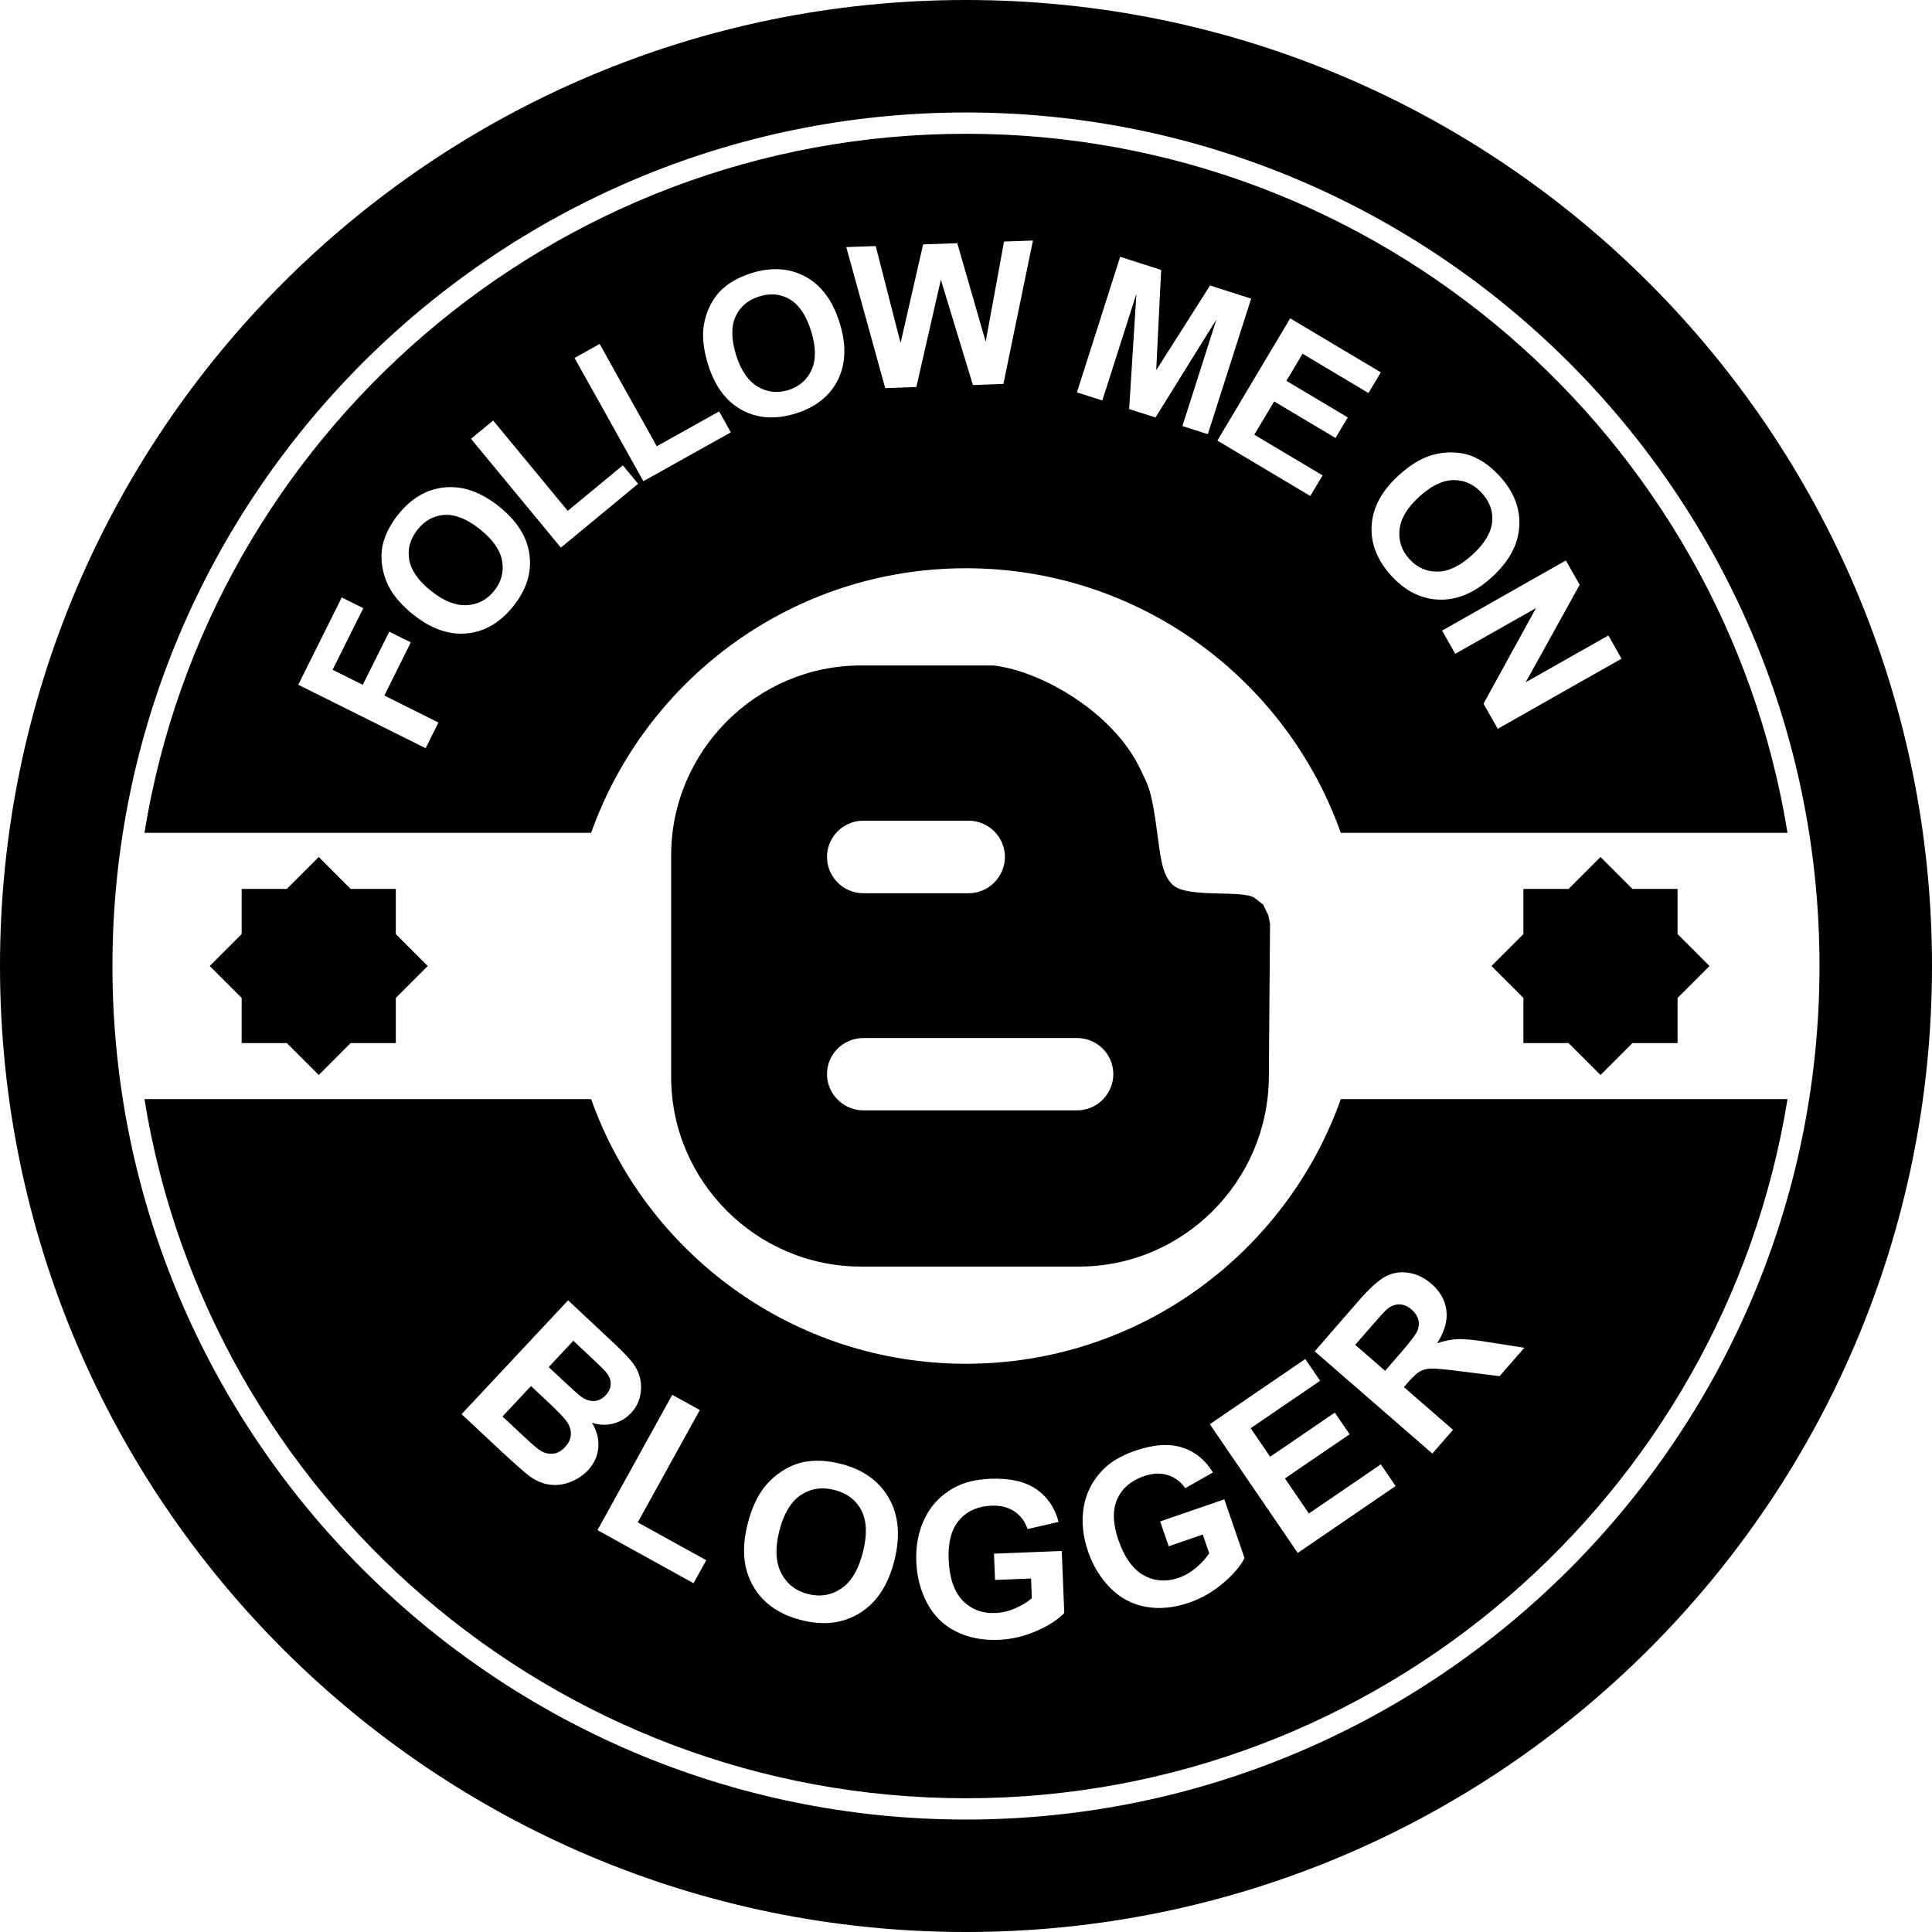
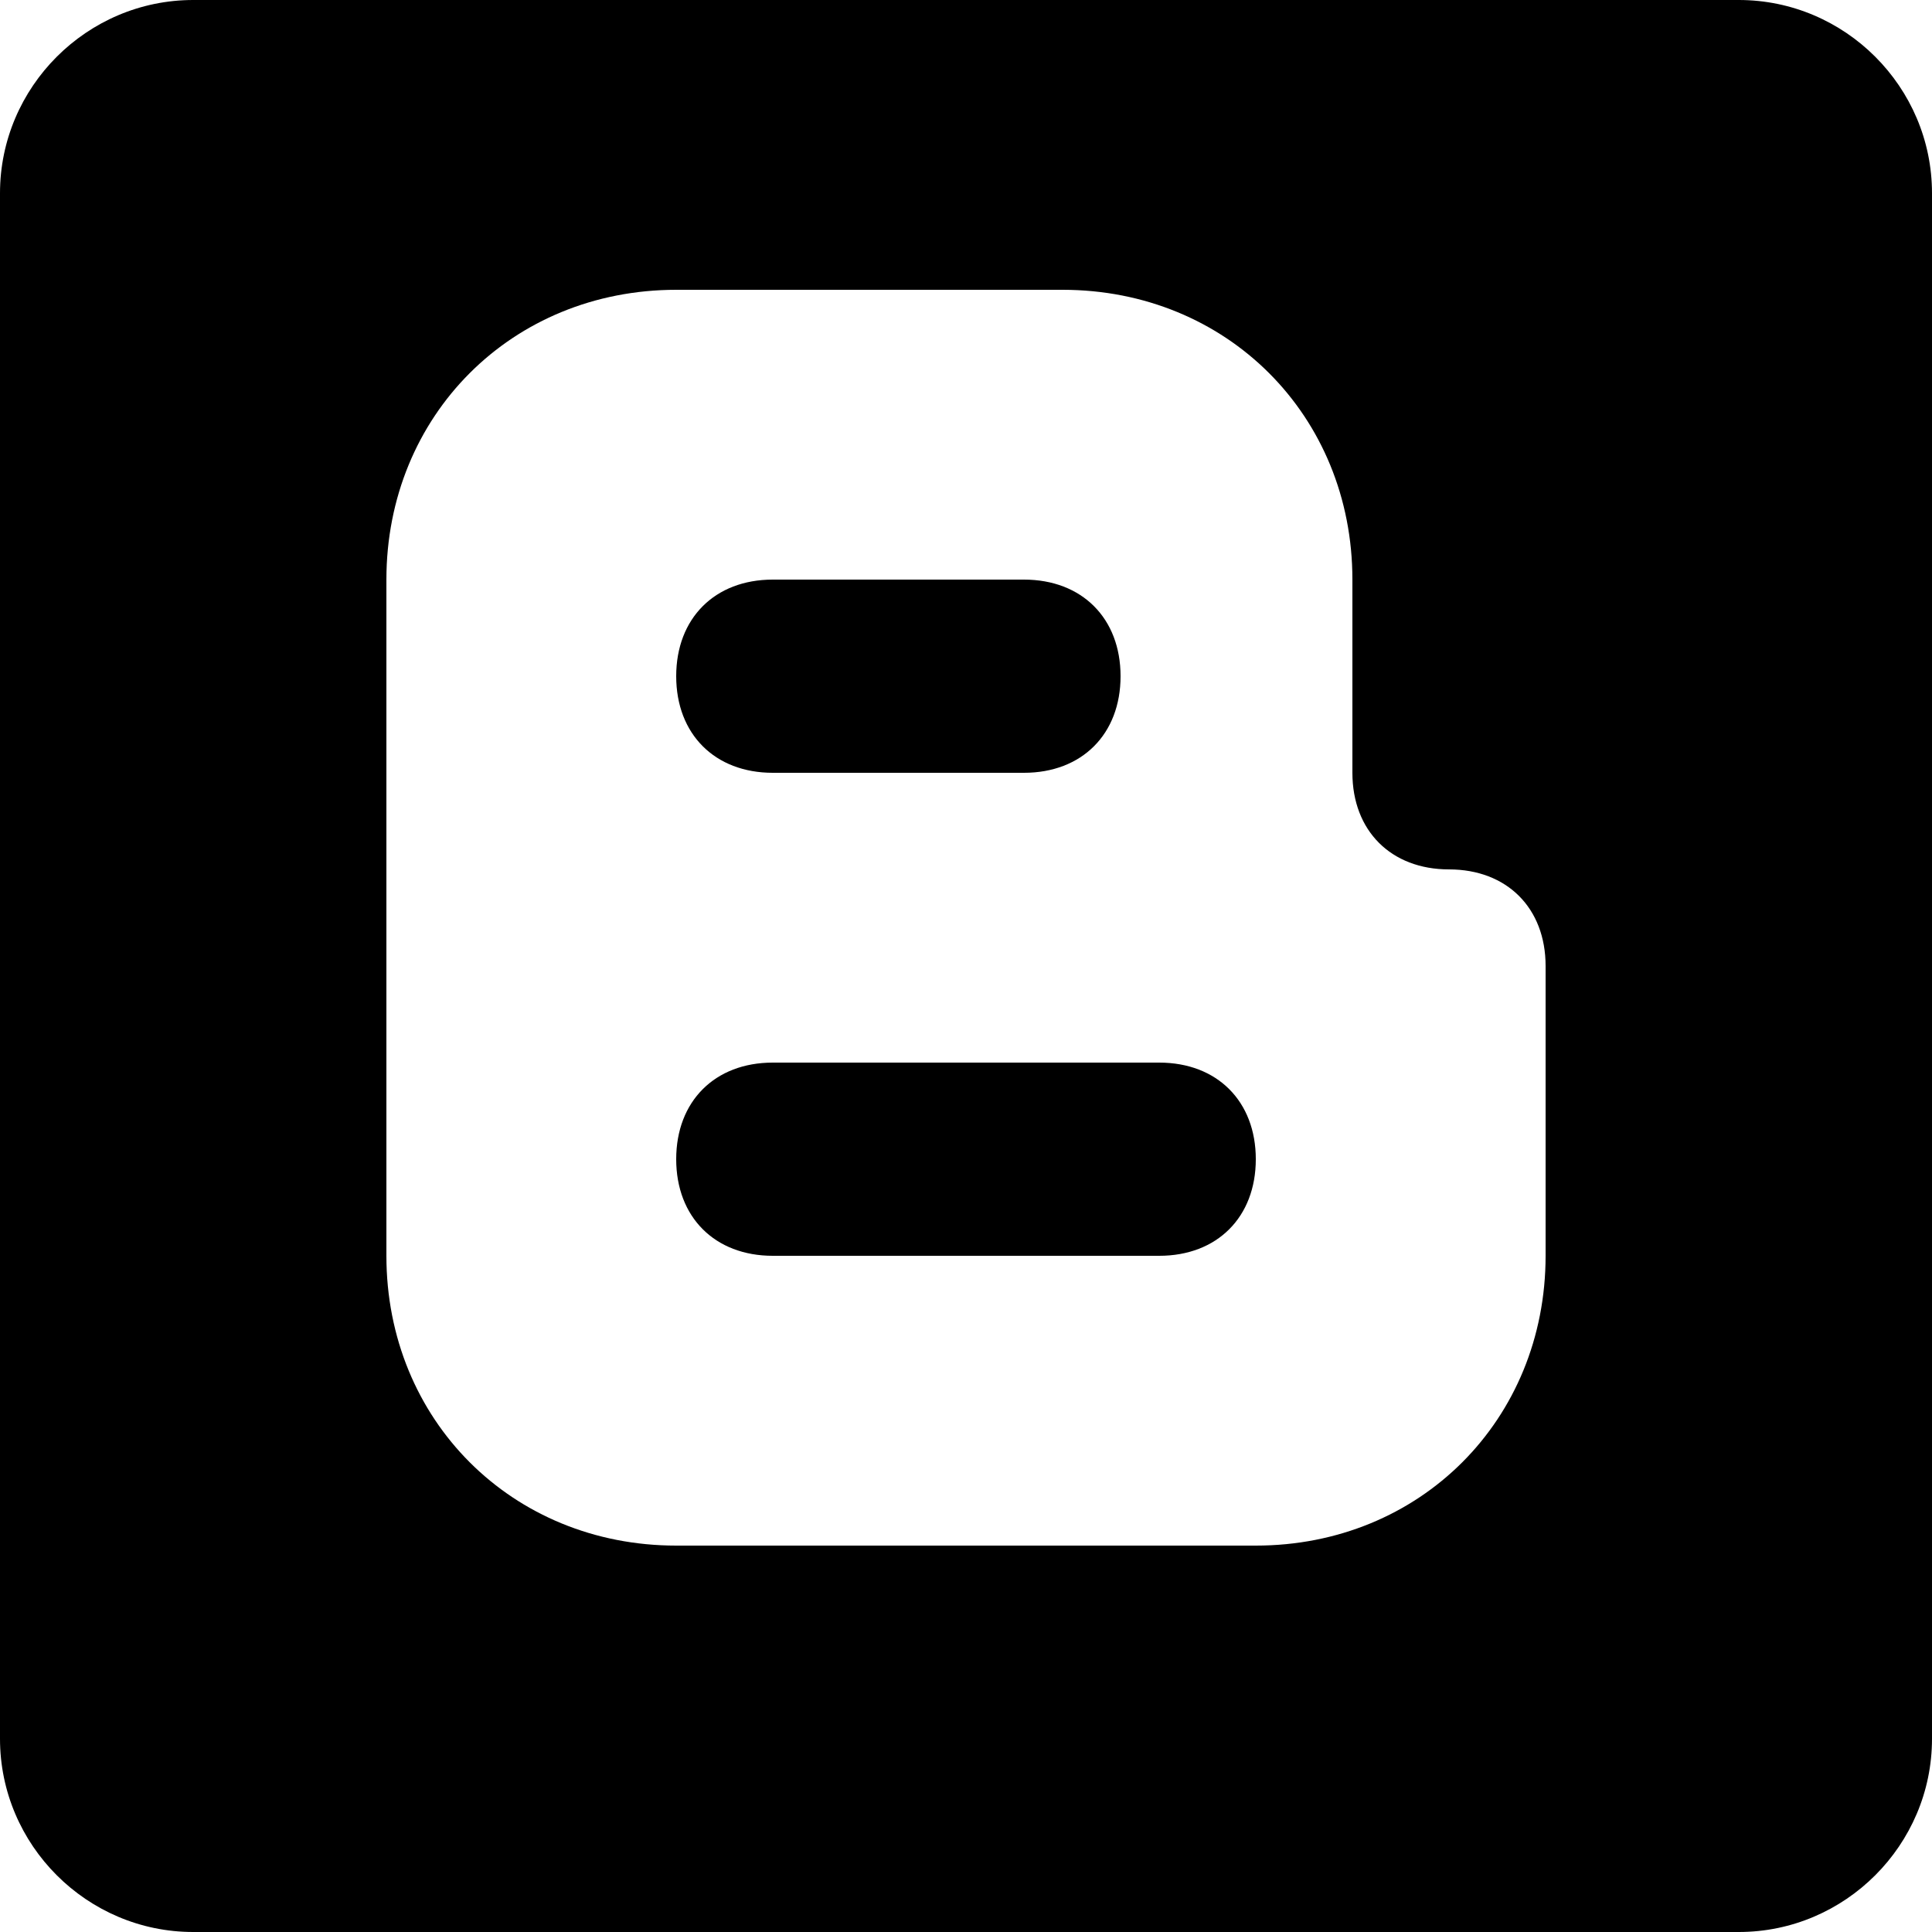
- <svg xmlns="http://www.w3.org/2000/svg" version="1.1" id="Capa_1" x="0px" y="0px" width="564.452px" height="564.452px" viewBox="0 0 564.452 564.452" style="enable-background:new 0 0 564.452 564.452;" xml:space="preserve">
+ <svg xmlns="http://www.w3.org/2000/svg" version="1.1" id="Capa_1" x="0px" y="0px" width="510px" height="510px" viewBox="0 0 510 510" style="enable-background:new 0 0 510 510;" xml:space="preserve">
  <g>
-     <g>
-       <path d="M282.221,0C126.356,0,0,126.357,0,282.229c0,155.867,126.356,282.224,282.221,282.224    c155.869,0,282.231-126.356,282.231-282.224C564.452,126.357,438.09,0,282.221,0z M282.221,531.597    c-137.502,0-249.368-111.868-249.368-249.368c0-137.505,111.871-249.368,249.368-249.368s249.365,111.863,249.365,249.368    C531.586,419.734,419.718,531.597,282.221,531.597z" />
-       <path d="M140.206,154.614c-3.723-2.965-7.159-4.36-10.287-4.184c-3.132,0.173-5.784,1.618-7.933,4.321    c-2.151,2.708-2.97,5.626-2.429,8.765c0.541,3.135,2.677,6.188,6.426,9.167c3.682,2.933,7.154,4.306,10.405,4.117    c3.25-0.187,5.921-1.592,8.005-4.21c2.089-2.615,2.854-5.52,2.307-8.696S143.985,157.615,140.206,154.614z" />
-       <path d="M282.221,166.019c50.525,0,93.504,32.26,109.505,77.299h130.509C503.552,127.683,403.039,39.085,282.216,39.085    c-120.827,0-221.334,88.598-240.014,204.233h130.506C188.712,198.278,231.688,166.019,282.221,166.019z M457.487,163.746    l4.028,7.104l-15.772,28.49l24.161-13.686l3.842,6.786l-36.174,20.49l-4.153-7.33l15.338-27.944l-23.592,13.362l-3.842-6.78    L457.487,163.746z M417.678,133.182c2.195-0.732,4.474-1.066,6.825-0.997c2.335,0.073,4.474,0.551,6.379,1.437    c2.563,1.17,4.981,3.001,7.265,5.497c4.138,4.518,6.054,9.419,5.728,14.701c-0.316,5.274-2.978,10.201-7.964,14.771    c-4.956,4.533-10.051,6.734-15.322,6.602c-5.256-0.132-9.952-2.449-14.074-6.957c-4.174-4.555-6.1-9.456-5.778-14.693    c0.311-5.232,2.915-10.089,7.798-14.561C411.65,136.118,414.7,134.189,417.678,133.182z M403.428,108.785l-3.604,6.045    l-19.262-11.485l-4.729,7.92l17.933,10.68l-3.578,6.02L372.25,117.28l-5.794,9.725l19.956,11.881l-3.594,6.02l-27.153-16.185    l21.276-35.716L403.428,108.785z M327.268,75.029l11.972,3.824l-1.439,29.306l15.731-24.747l12.003,3.829l-12.655,39.603    l-7.426-2.369l9.952-31.177l-17.812,28.668l-7.699-2.454l2.117-33.681l-9.952,31.172l-7.426-2.369L327.268,75.029z     M255.846,71.886l7.265,28.319l6.589-28.806l9.98-0.347l8.296,28.772l5.364-29.249l8.445-0.297l-8.637,41.901l-8.904,0.313    l-9.364-30.771l-7.159,31.354l-9.098,0.318l-11.379-41.205L255.846,71.886z M205.53,95.736c0.282-2.307,0.95-4.497,2.012-6.592    c1.064-2.095,2.418-3.811,4.034-5.165c2.149-1.808,4.847-3.213,8.07-4.215c5.854-1.808,11.104-1.438,15.744,1.103    c4.629,2.545,7.943,7.053,9.942,13.518c1.983,6.411,1.792,11.967-0.572,16.663c-2.367,4.704-6.476,7.954-12.303,9.758    c-5.901,1.823-11.156,1.473-15.762-1.051c-4.598-2.529-7.871-6.951-9.831-13.276C205.61,102.437,205.17,98.854,205.53,95.736z     M175.191,100.492l16.687,29.883l18.229-10.175l3.415,6.115l-25.554,14.269l-20.107-36.003L175.191,100.492z M124.358,218.598    L87.14,200.055l12.705-25.51l6.299,3.141l-8.966,17.994l8.806,4.391l7.741-15.529l6.299,3.133l-7.736,15.537l15.806,7.878    L124.358,218.598z M150.026,177.033c-3.85,4.841-8.383,7.513-13.605,8.016c-5.222,0.505-10.426-1.3-15.599-5.424    c-3.314-2.636-5.701-5.344-7.164-8.127c-1.066-2.058-1.75-4.253-2.058-6.576c-0.292-2.327-0.153-4.507,0.424-6.537    c0.759-2.711,2.186-5.388,4.301-8.039c3.811-4.792,8.352-7.443,13.61-7.954c5.261-0.507,10.538,1.341,15.832,5.556    c5.251,4.184,8.231,8.883,8.919,14.095C155.388,167.254,153.827,172.253,150.026,177.033z M137.609,128.203l6.467-5.347    l21.797,26.391l16.094-13.298l4.461,5.398l-22.564,18.644L137.609,128.203z" />
-       <path d="M420.019,167.005c3.23-0.042,6.617-1.691,10.175-4.948c3.516-3.218,5.421-6.395,5.748-9.512    c0.326-3.123-0.689-5.965-3.02-8.515c-2.335-2.551-5.095-3.809-8.284-3.765c-3.18,0.041-6.525,1.675-10.057,4.903    c-3.469,3.177-5.375,6.39-5.695,9.634c-0.326,3.247,0.652,6.1,2.91,8.57C414.053,165.843,416.798,167.052,420.019,167.005z" />
-       <path d="M221.315,112.925c2.791,1.683,5.797,2.027,8.984,1.041c3.203-0.992,5.465-2.954,6.807-5.89    c1.336-2.938,1.289-6.708-0.122-11.312c-1.416-4.549-3.456-7.64-6.144-9.264c-2.695-1.624-5.686-1.923-8.989-0.901    c-3.309,1.018-5.621,2.975-6.946,5.869c-1.326,2.89-1.271,6.623,0.127,11.195C216.428,108.159,218.522,111.245,221.315,112.925z" />
-       <path d="M282.221,398.437c-50.528,0-93.509-32.26-109.507-77.31H42.202c18.68,115.653,119.192,204.251,240.019,204.251    c120.823,0,221.331-88.598,240.014-204.251H391.726C375.725,366.177,332.746,398.437,282.221,398.437z M166.544,433.011    c-2.042,0.771-4.072,1.01-6.076,0.729c-2.022-0.284-4.021-1.164-5.989-2.641c-1.225-0.927-4.002-3.376-8.303-7.348l-11.319-10.594    l31.118-33.26l13.29,12.448c2.636,2.46,4.495,4.407,5.582,5.841c1.087,1.43,1.82,2.962,2.185,4.619    c0.37,1.646,0.35,3.365-0.046,5.168c-0.404,1.791-1.274,3.412-2.62,4.847c-1.453,1.554-3.213,2.589-5.271,3.106    c-2.056,0.518-4.104,0.425-6.152-0.27c1.476,2.486,2.09,4.951,1.852,7.395c-0.238,2.439-1.261,4.619-3.053,6.535    C170.313,431.1,168.584,432.239,166.544,433.011z M202.625,462.552l-28.065-15.514l21.847-39.529l8.055,4.442l-18.134,32.829    l20.006,11.05L202.625,462.552z M261.296,455.935c-1.786,7.135-5.126,12.23-10.015,15.285c-4.891,3.056-10.573,3.77-17.069,2.134    c-6.568-1.646-11.293-4.961-14.162-9.942c-2.869-4.976-3.426-10.978-1.66-18.015c1.124-4.5,2.752-8.104,4.862-10.822    c1.569-1.998,3.446-3.671,5.636-5.018c2.19-1.356,4.422-2.206,6.708-2.548c3.042-0.476,6.361-0.259,9.963,0.643    c6.512,1.631,11.208,4.955,14.103,9.979C262.56,442.637,263.105,448.742,261.296,455.935z M302.765,476.522    c-3.599,1.569-7.27,2.423-11.019,2.568c-4.754,0.187-8.948-0.643-12.565-2.496s-6.39-4.598-8.319-8.254    c-1.931-3.635-2.98-7.643-3.156-12.013c-0.194-4.743,0.631-8.989,2.478-12.749c1.833-3.77,4.629-6.711,8.378-8.829    c2.855-1.631,6.462-2.531,10.802-2.708c5.654-0.228,10.117,0.782,13.391,3.024c3.257,2.247,5.441,5.438,6.519,9.579l-9.062,2.082    c-0.74-2.211-2.014-3.925-3.826-5.147c-1.828-1.222-4.06-1.791-6.711-1.678c-4.019,0.161-7.159,1.564-9.422,4.205    c-2.271,2.636-3.304,6.462-3.097,11.47c0.212,5.4,1.574,9.398,4.083,12.019c2.509,2.599,5.717,3.826,9.605,3.66    c1.921-0.077,3.842-0.533,5.748-1.361c1.9-0.834,3.531-1.812,4.867-2.951l-0.228-5.769l-10.522,0.424l-0.311-7.674l19.807-0.792    l0.73,18.129C309.077,473.203,306.349,474.964,302.765,476.522z M357.275,462.588c-2.988,2.532-6.271,4.406-9.813,5.629    c-4.51,1.554-8.756,1.952-12.753,1.217c-3.998-0.74-7.446-2.579-10.341-5.515c-2.895-2.941-5.044-6.473-6.473-10.604    c-1.538-4.484-1.973-8.793-1.289-12.925c0.684-4.143,2.521-7.757,5.499-10.864c2.272-2.382,5.463-4.276,9.579-5.686    c5.35-1.843,9.911-2.154,13.691-0.947c3.774,1.207,6.772,3.641,8.994,7.307l-8.078,4.582c-1.336-1.91-3.055-3.185-5.152-3.837    c-2.097-0.652-4.396-0.544-6.902,0.321c-3.801,1.311-6.405,3.552-7.829,6.731c-1.408,3.185-1.305,7.146,0.326,11.879    c1.761,5.116,4.215,8.56,7.363,10.33c3.153,1.776,6.565,2.035,10.258,0.771c1.823-0.632,3.521-1.615,5.105-2.962    c1.59-1.341,2.858-2.755,3.827-4.22l-1.88-5.463l-9.963,3.423l-2.49-7.26l18.75-6.442l5.893,17.155    C362.381,457.602,360.273,460.056,357.275,462.588z M379.147,453.707l-25.684-37.613l27.885-19.045l4.339,6.358l-20.288,13.856    l5.686,8.337l18.895-12.898l4.324,6.333l-18.89,12.898l6.99,10.247l21.013-14.354l4.329,6.333L379.147,453.707z M404.681,372.991    c2.066-1.134,4.318-1.513,6.773-1.145c2.443,0.373,4.691,1.435,6.721,3.205c2.579,2.242,4.055,4.847,4.412,7.829    c0.362,2.982-0.549,6.168-2.734,9.569c2.186-0.745,4.215-1.149,6.121-1.217c1.895-0.067,4.898,0.233,9.01,0.901l10.355,1.631    l-7.213,8.301l-11.842-1.486c-4.226-0.539-6.965-0.776-8.233-0.73c-1.264,0.047-2.351,0.337-3.241,0.845    c-0.901,0.507-2.041,1.563-3.429,3.158l-1.222,1.408l14.354,12.475l-6.037,6.943l-34.373-29.878l12.702-14.607    C400,376.522,402.63,374.109,404.681,372.991z" />
-       <path d="M176.942,407.643c0.953-1.024,1.458-2.123,1.489-3.303c0.031-1.171-0.445-2.352-1.437-3.532    c-0.588-0.698-2.47-2.526-5.636-5.479l-3.855-3.619l-7.195,7.7l4.401,4.111c2.62,2.454,4.28,3.936,4.979,4.453    c1.279,0.942,2.555,1.388,3.834,1.346C174.793,409.279,175.927,408.72,176.942,407.643z" />
-       <path d="M404.67,400.497l4.469-5.147c2.9-3.324,4.552-5.52,4.997-6.597c0.436-1.071,0.523-2.144,0.238-3.21    c-0.279-1.066-0.942-2.046-1.968-2.946c-1.159-1-2.355-1.507-3.604-1.507c-1.253,0-2.465,0.481-3.625,1.439    c-0.569,0.497-2.081,2.154-4.525,4.966l-4.707,5.411L404.67,400.497z" />
-       <path d="M160.55,410.02l-5.419-5.074l-8.318,8.891l6.213,5.82c2.418,2.258,4.021,3.635,4.8,4.102    c1.17,0.756,2.39,1.071,3.674,0.952c1.282-0.108,2.486-0.761,3.583-1.937c0.935-0.999,1.486-2.071,1.659-3.216    c0.166-1.154-0.062-2.314-0.683-3.484C165.446,414.893,163.605,412.878,160.55,410.02z" />
-       <path d="M243.729,435.294c-3.664-0.932-6.952-0.403-9.831,1.543c-2.884,1.958-4.968,5.479-6.24,10.563    c-1.253,5.002-1.046,9.083,0.614,12.241c1.66,3.169,4.274,5.193,7.832,6.084c3.557,0.891,6.789,0.337,9.714-1.651    c2.928-1.988,5.028-5.541,6.31-10.667c1.274-5.064,1.108-9.118-0.486-12.169C250.044,438.194,247.411,436.216,243.729,435.294z" />
-       <polygon points="458.274,304.743 467.605,314.074 476.926,304.743 490.12,304.743 490.12,291.55 499.45,282.229 490.12,272.896     490.12,259.707 476.926,259.707 467.605,250.376 458.274,259.707 445.08,259.707 445.08,272.896 435.749,282.229 445.08,291.55     445.08,304.743   " />
-       <polygon points="83.792,304.743 93.126,314.074 102.441,304.743 115.641,304.743 115.641,291.55 124.966,282.229 115.641,272.896     115.641,259.707 102.441,259.707 93.126,250.376 83.792,259.707 70.601,259.707 70.601,272.896 61.271,282.229 70.601,291.55     70.601,304.743   " />
-       <path d="M366.591,262.379c-3.231-2.522-19.537,0.165-23.929-3.822c-3.122-2.869-3.608-8.034-4.541-15.011    c-1.75-13.575-2.868-14.263-4.971-18.846c-7.695-16.309-28.532-28.581-42.85-30.276h-38.776    c-30.504,0-55.442,24.989-55.442,55.496v64.734c0,30.442,24.938,55.385,55.442,55.385h63.719c30.51,0,55.292-24.942,55.463-55.385    l0.347-44.84l-0.522-2.449l-1.476-3.055L366.591,262.379z M252.229,239.776h30.75c5.856,0,10.615,4.761,10.615,10.579    c0,5.794-4.749,10.615-10.615,10.615h-30.75c-5.864,0-10.615-4.821-10.615-10.615    C241.614,244.542,246.365,239.776,252.229,239.776z M314.706,324.399h-62.477c-5.864,0-10.615-4.826-10.615-10.563    c0-5.82,4.751-10.563,10.615-10.563h62.477c5.83,0,10.562,4.743,10.562,10.563C325.274,319.573,320.536,324.399,314.706,324.399z" />
+     <g id="post-blogger">
+       <path d="M459,0H51C22.95,0,0,22.95,0,51v408c0,28.05,22.95,51,51,51h408c28.05,0,51-22.95,51-51V51C510,22.95,487.05,0,459,0z     M357,178.5V204c0,15.3,10.2,25.5,25.5,25.5S408,239.7,408,255v76.5c0,43.35-33.15,76.5-76.5,76.5h-153    c-43.35,0-76.5-33.15-76.5-76.5V153c0-43.35,33.15-76.5,76.5-76.5h102c43.35,0,76.5,33.15,76.5,76.5V178.5z M204,204h66.3    c15.3,0,25.5-10.2,25.5-25.5S285.6,153,270.3,153H204c-15.3,0-25.5,10.2-25.5,25.5S188.7,204,204,204z M306,280.5H204    c-15.3,0-25.5,10.2-25.5,25.5s10.2,25.5,25.5,25.5h102c15.3,0,25.5-10.2,25.5-25.5S321.3,280.5,306,280.5z" />
    </g>
  </g>
  <g>
</g>
  <g>
</g>
  <g>
</g>
  <g>
</g>
  <g>
</g>
  <g>
</g>
  <g>
</g>
  <g>
</g>
  <g>
</g>
  <g>
</g>
  <g>
</g>
  <g>
</g>
  <g>
</g>
  <g>
</g>
  <g>
</g>
</svg>
